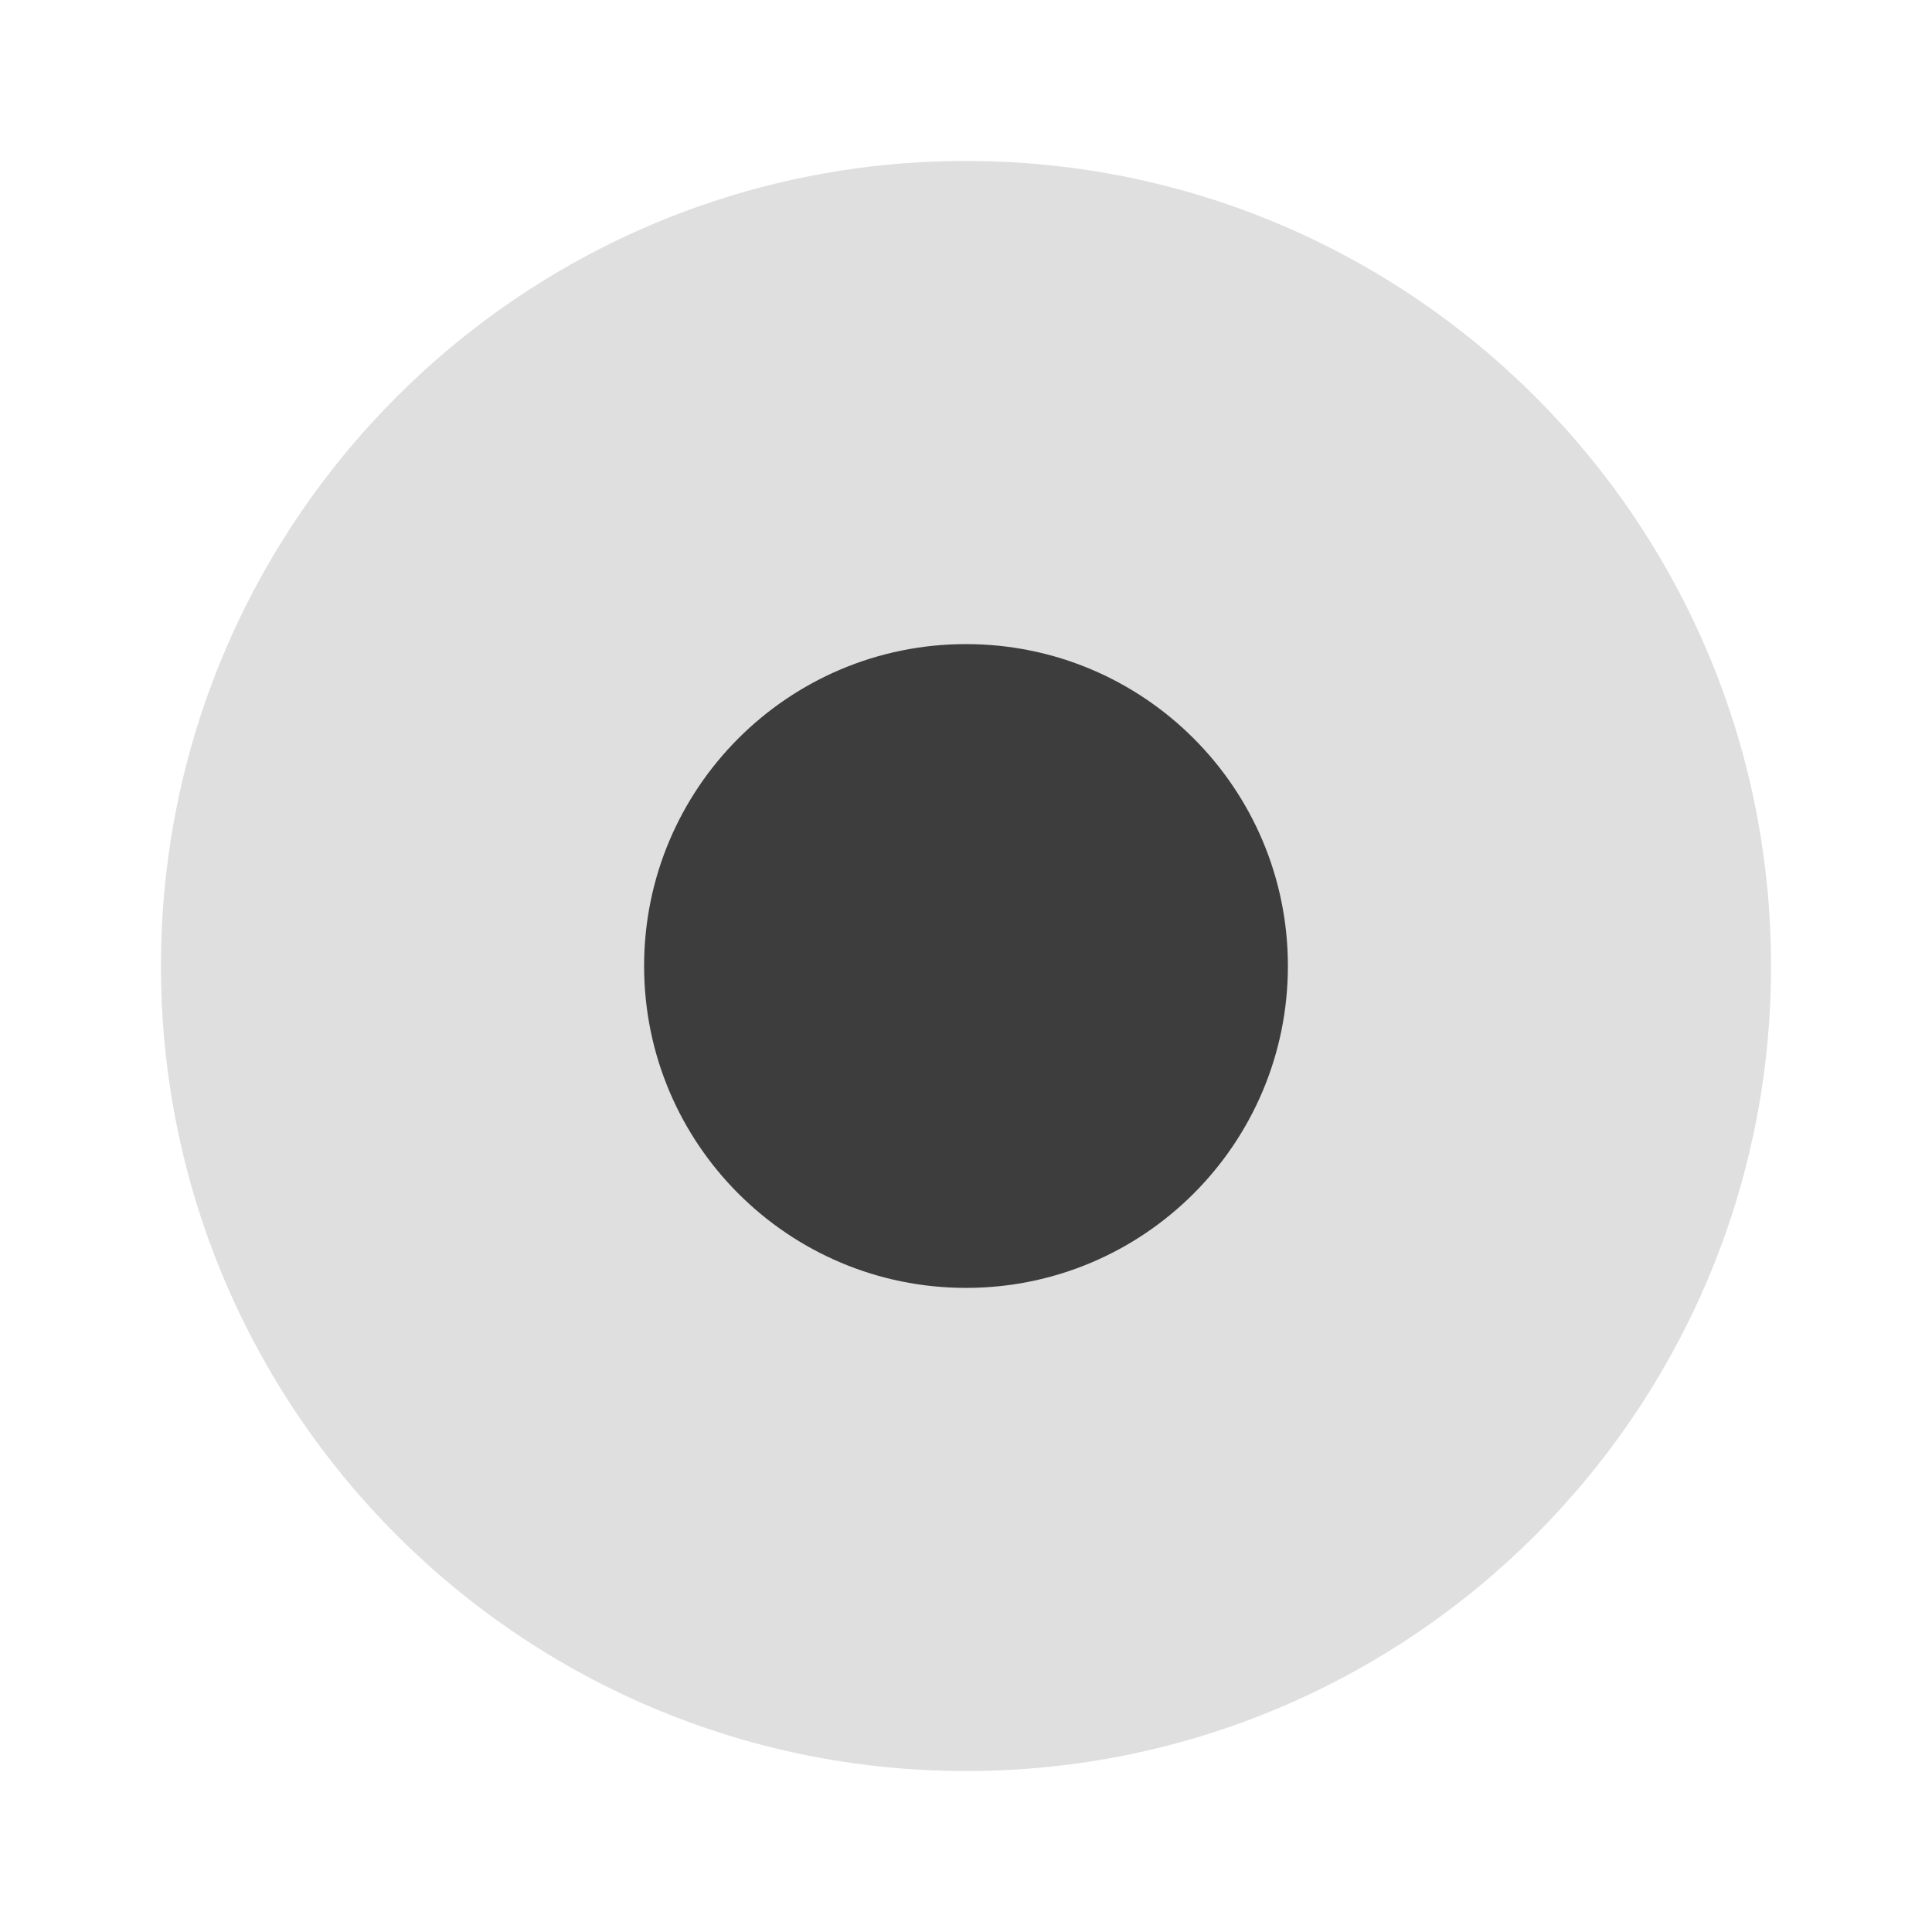
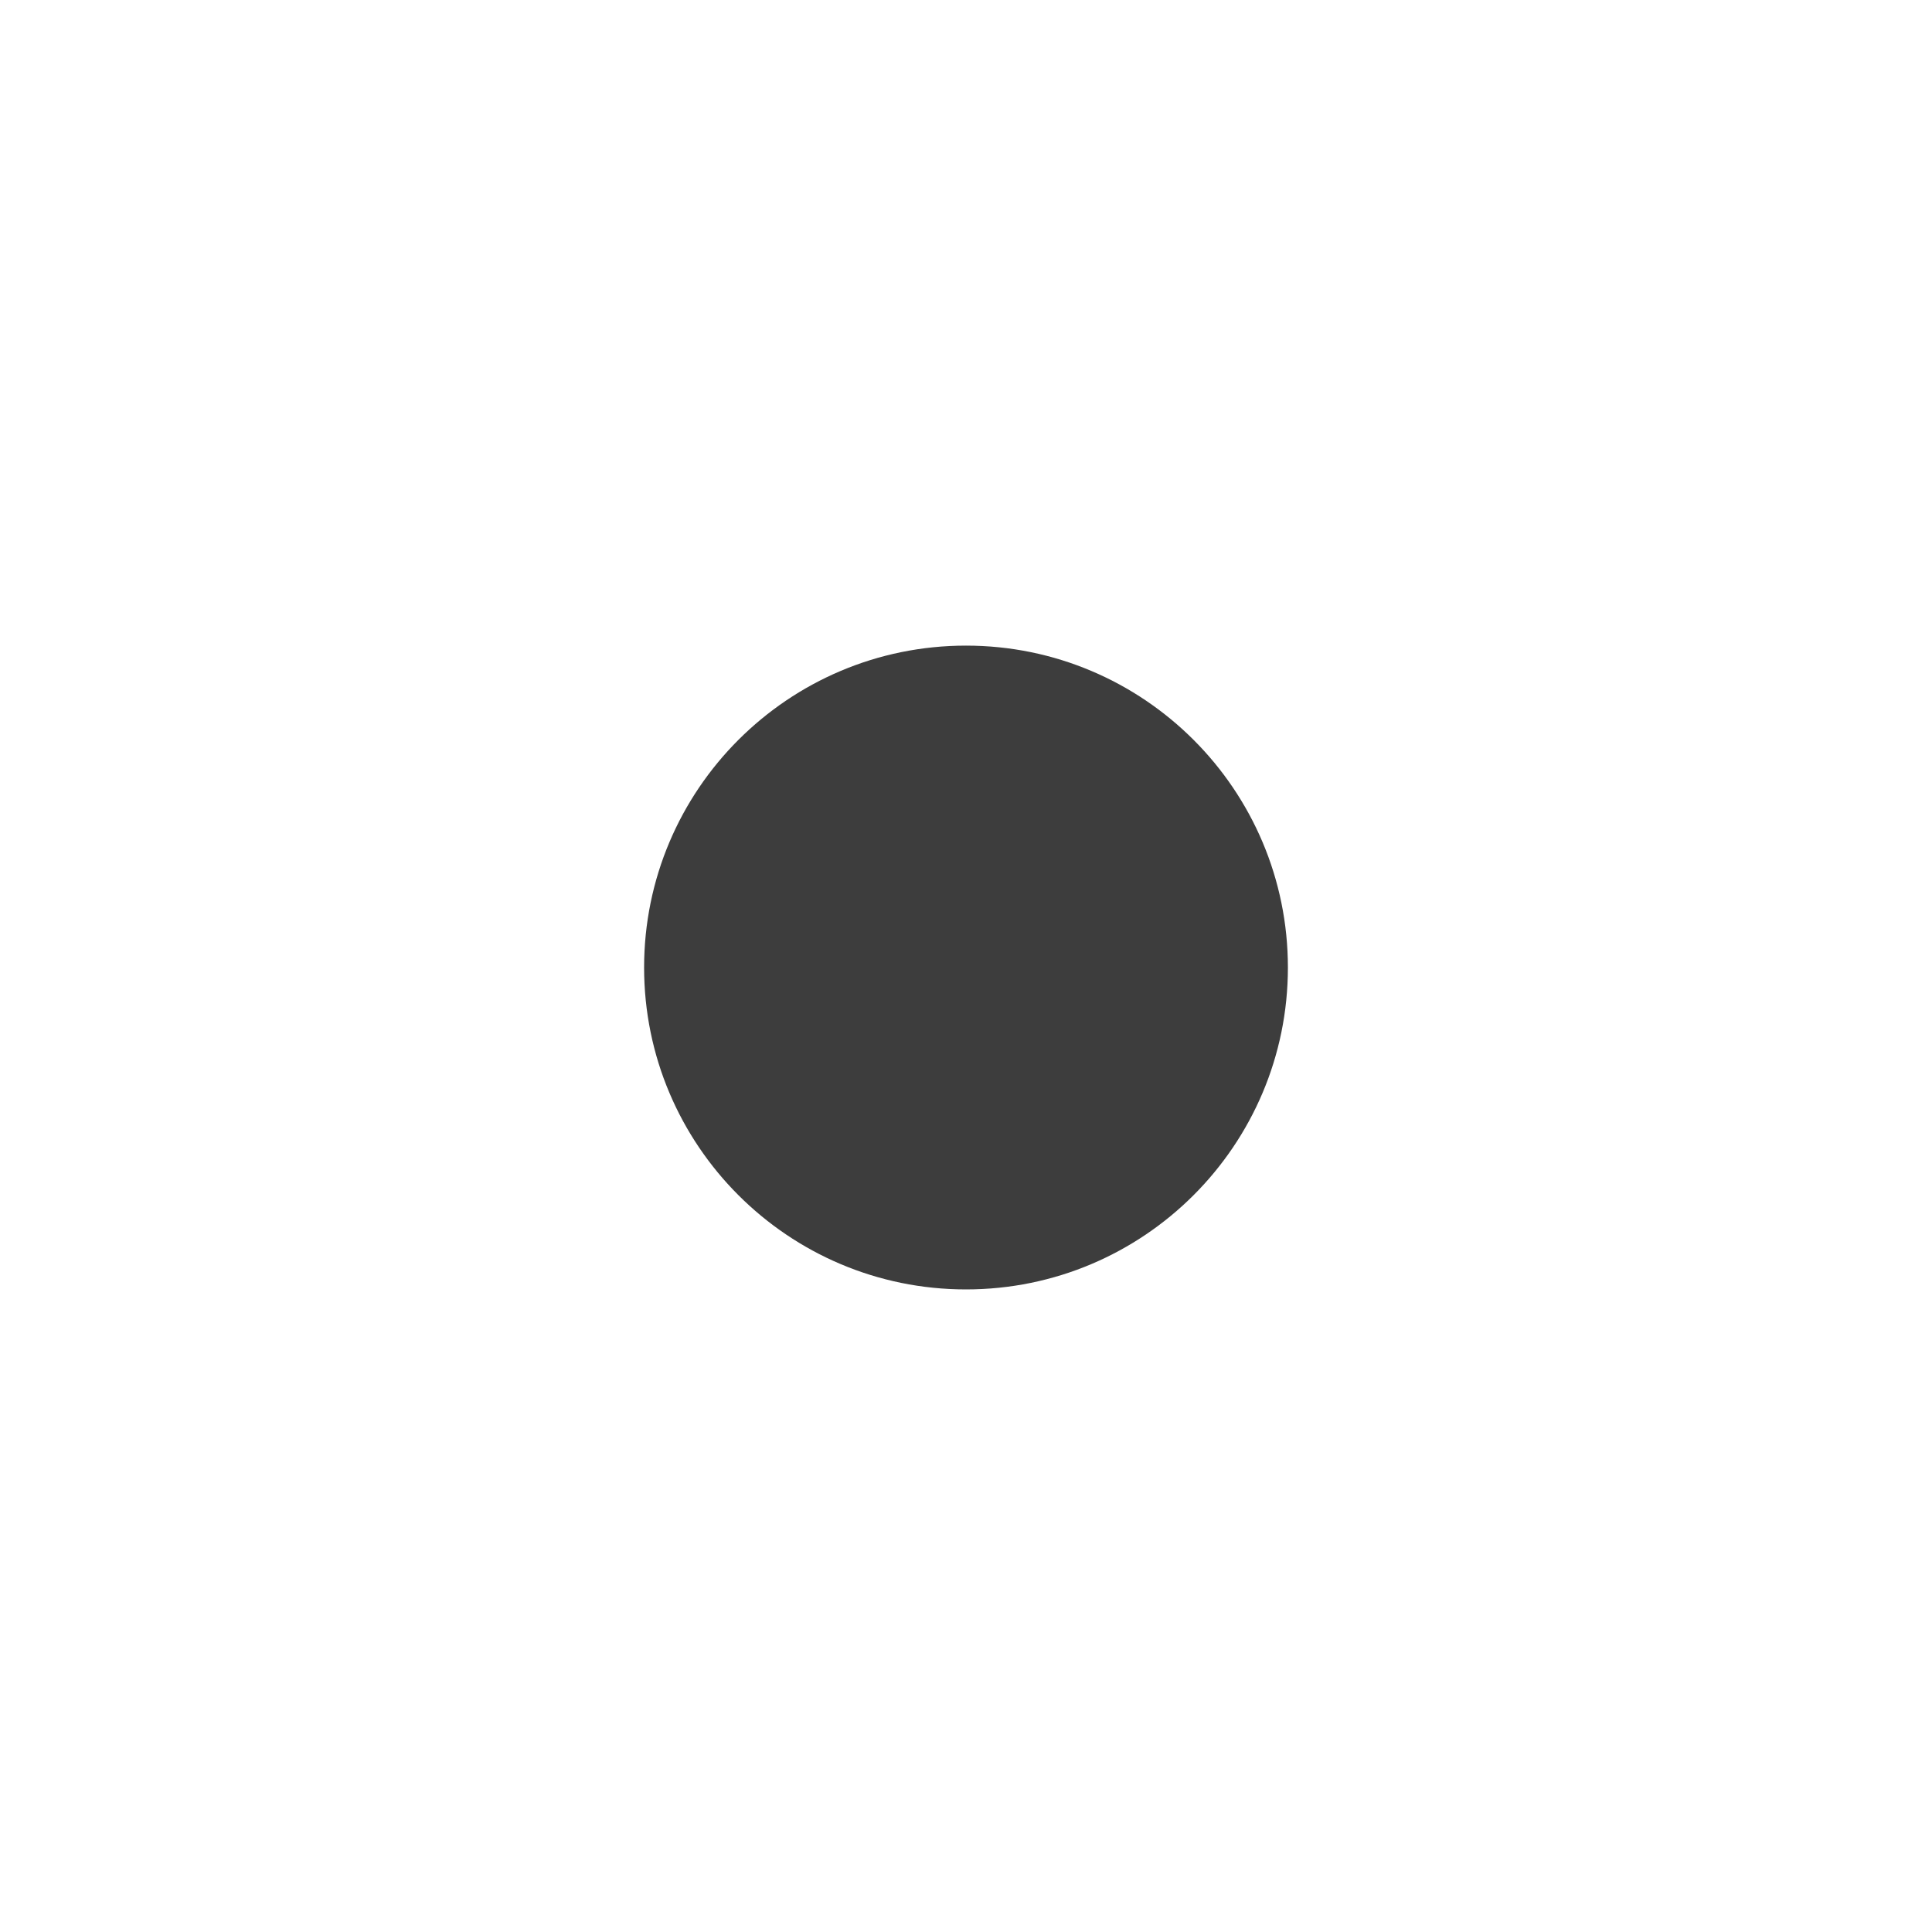
- <svg xmlns="http://www.w3.org/2000/svg" width="24" height="24" version="1.1" viewBox="0 0 6.35 6.35" id="svg5275">
-   <defs id="defs5279" />
-   <g transform="translate(0,-290.915)" id="g5273">
-     <circle cx="3.175" cy="294.09" r="2.646" id="circle5255" style="fill:#dfdfdf;stroke-width:0.661;fill-opacity:1" />
-     <circle cx="3.175" cy="294.09" id="circle5255-3" style="fill:#3d3d3d;stroke-width:0.264;fill-opacity:1" r="1.058" />
+ <svg xmlns="http://www.w3.org/2000/svg" width="24" height="24" version="1.1" viewBox="0 0 6.35 6.35">
+   <g transform="translate(0 -290.91)">
+     <circle cx="3.175" cy="294.09" r="2.646" fill="none" stroke-width=".661" />
+     <circle cx="3.175" cy="294.09" r="1.058" fill="#3d3d3d" stroke-width=".265" />
  </g>
</svg>
